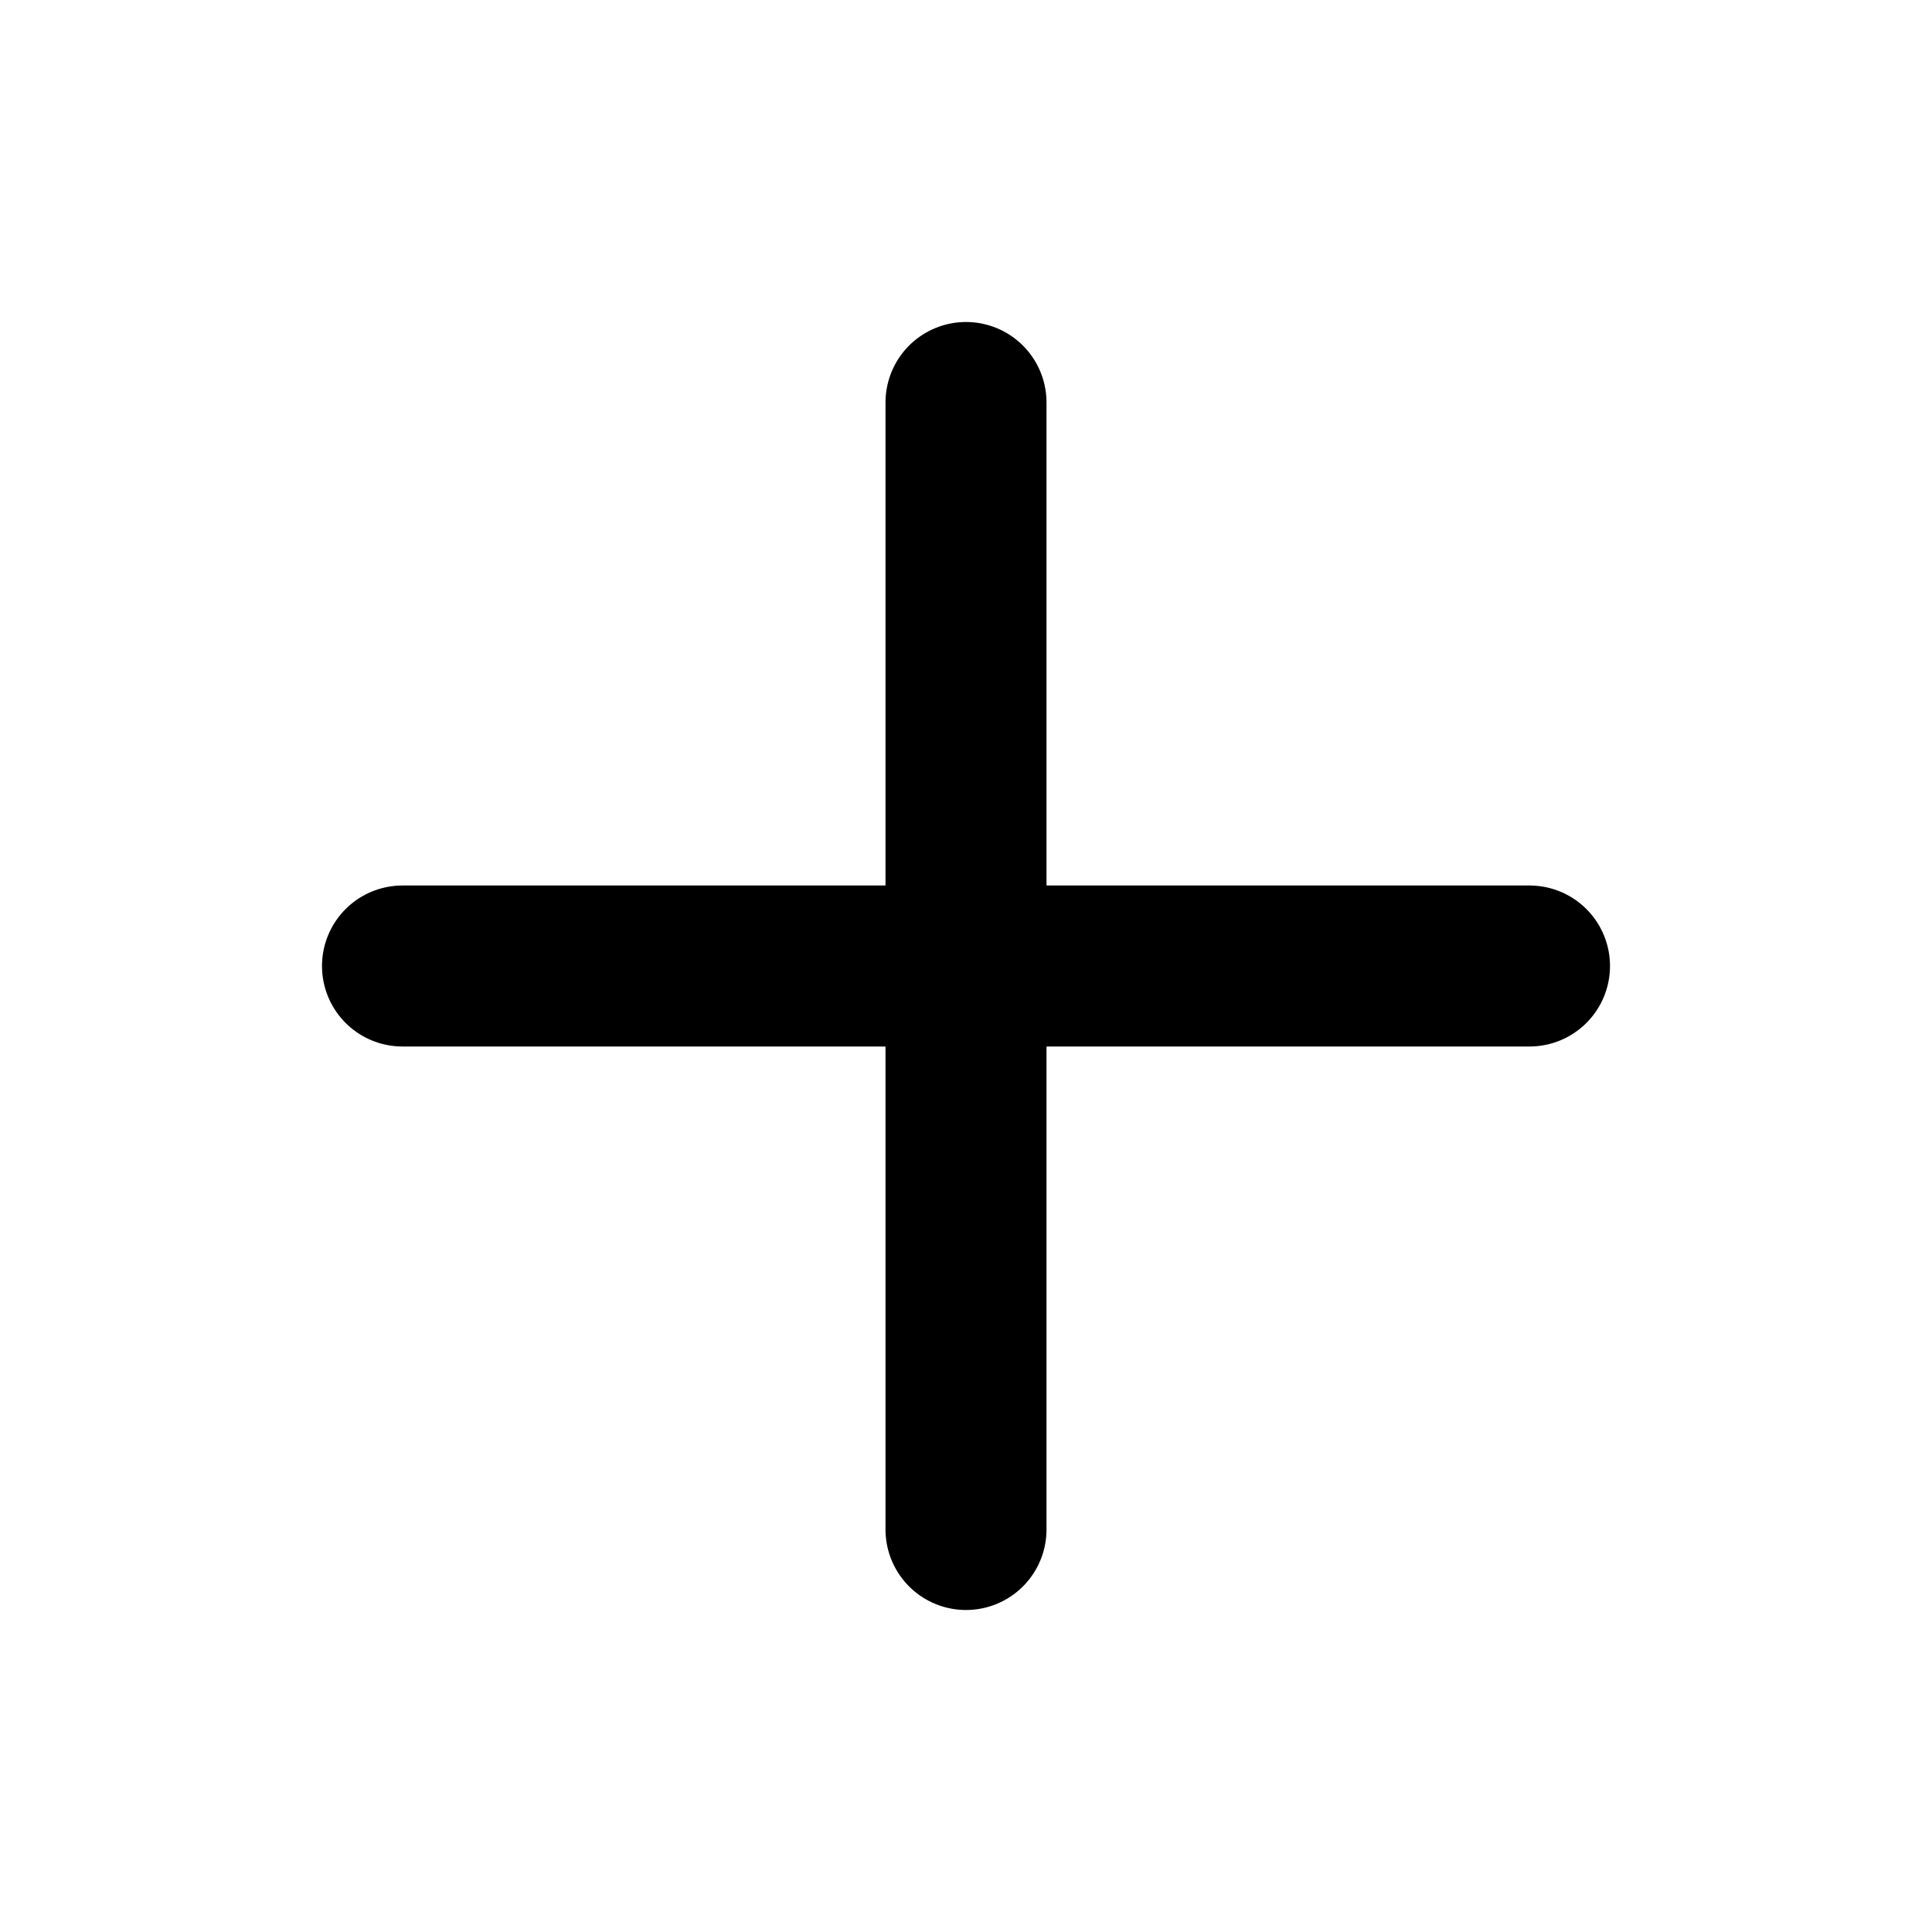
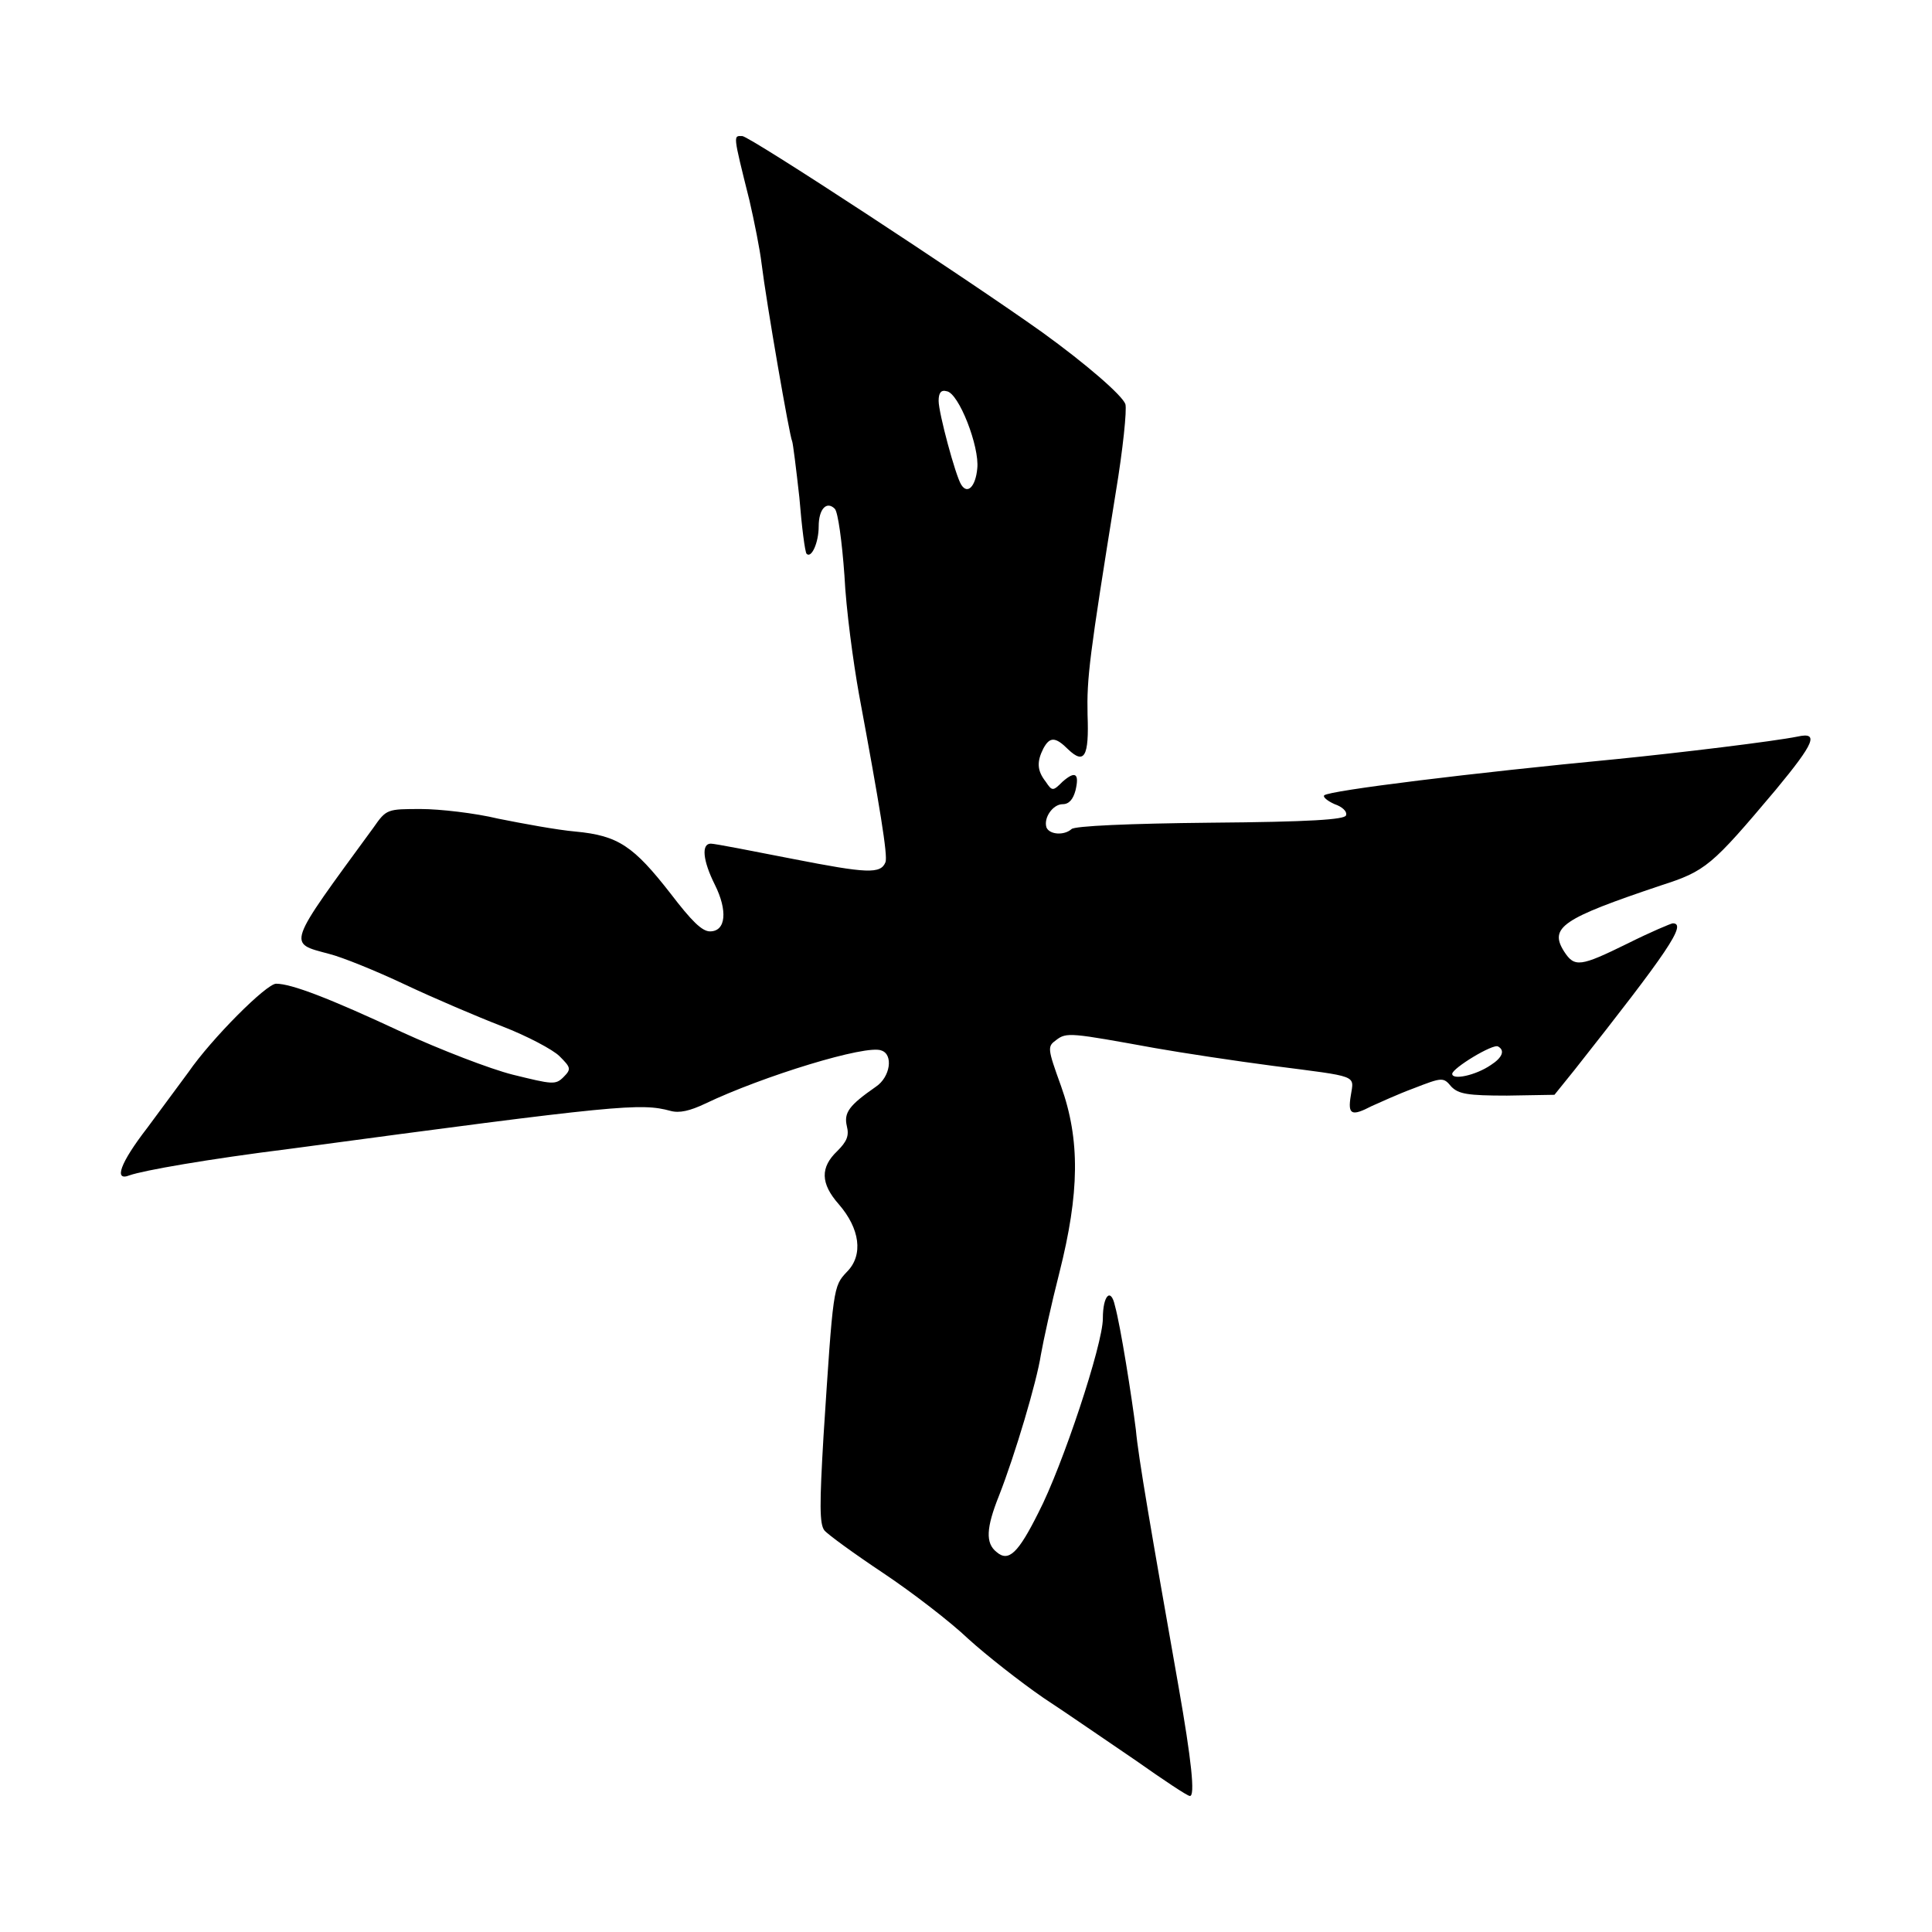
- <svg xmlns="http://www.w3.org/2000/svg" class="lucide lucide-plus" width="24" height="24" viewBox="0 0 24 24" fill="none" stroke="currentColor" stroke-width="2" stroke-linecap="round" stroke-linejoin="round">
-   <path d="M5 12h14" />
-   <path d="M12 5v14" />
+ <svg xmlns="http://www.w3.org/2000/svg" class="cs-plus" width="24" height="24" viewBox="0 0 24 24" fill="currentColor" fill-rule="evenodd">
+   <path d="M14.11 21.87C13.77 21.64 13.25 21.28 12.96 21.09C12.67 20.89 12.25 20.56 12.03 20.36C11.81 20.15 11.33 19.78 10.97 19.54C10.61 19.3 10.28 19.06 10.24 19.01C10.18 18.93 10.18 18.69 10.23 17.84C10.35 15.99 10.35 15.98 10.52 15.8C10.73 15.59 10.68 15.26 10.42 14.96C10.19 14.7 10.19 14.5 10.4 14.3C10.52 14.18 10.55 14.11 10.52 13.99C10.48 13.82 10.55 13.73 10.88 13.5C11.06 13.38 11.1 13.1 10.95 13.05C10.77 12.97 9.47 13.37 8.76 13.71C8.57 13.8 8.44 13.83 8.33 13.8C7.96 13.7 7.7 13.72 3.61 14.27C2.57 14.4 1.78 14.54 1.61 14.6C1.41 14.68 1.49 14.45 1.83 14.01C2 13.78 2.23 13.47 2.34 13.32C2.63 12.9 3.31 12.22 3.43 12.22C3.62 12.22 4.09 12.4 4.99 12.82C5.47 13.04 6.09 13.28 6.37 13.35C6.86 13.47 6.9 13.48 7 13.38C7.1 13.28 7.09 13.26 6.95 13.12C6.87 13.04 6.55 12.87 6.24 12.75C5.93 12.63 5.39 12.4 5.03 12.23C4.67 12.06 4.25 11.89 4.09 11.85C3.57 11.71 3.55 11.77 4.64 10.28C4.8 10.05 4.81 10.05 5.23 10.05C5.46 10.05 5.9 10.1 6.19 10.17C6.49 10.23 6.92 10.31 7.15 10.33C7.68 10.38 7.87 10.51 8.33 11.1C8.59 11.44 8.72 11.57 8.82 11.57C9.02 11.57 9.04 11.31 8.88 10.99C8.73 10.69 8.71 10.48 8.83 10.48C8.88 10.48 9.34 10.57 9.85 10.67C10.77 10.85 10.94 10.86 11 10.71C11.03 10.63 10.93 10.02 10.67 8.62C10.6 8.23 10.51 7.57 10.49 7.15C10.46 6.73 10.41 6.36 10.37 6.32C10.27 6.22 10.17 6.32 10.17 6.54C10.17 6.74 10.08 6.94 10.02 6.88C10 6.86 9.96 6.55 9.93 6.18C9.89 5.82 9.85 5.5 9.84 5.48C9.81 5.43 9.52 3.76 9.46 3.27C9.44 3.1 9.37 2.75 9.31 2.49C9.1 1.65 9.11 1.69 9.22 1.69C9.31 1.69 12.01 3.46 12.95 4.13C13.49 4.52 13.94 4.91 13.98 5.02C14 5.09 13.95 5.58 13.86 6.12C13.53 8.17 13.5 8.42 13.51 8.88C13.53 9.4 13.47 9.5 13.27 9.31C13.11 9.15 13.04 9.15 12.96 9.3C12.88 9.46 12.88 9.57 12.99 9.71C13.07 9.83 13.08 9.83 13.2 9.71C13.36 9.57 13.41 9.61 13.36 9.82C13.33 9.93 13.28 9.99 13.2 9.99C13.08 9.99 12.96 10.16 13 10.28C13.04 10.37 13.22 10.38 13.31 10.3C13.34 10.26 14.04 10.23 15.03 10.22C16.29 10.21 16.7 10.18 16.72 10.13C16.74 10.08 16.67 10.02 16.58 9.99C16.49 9.95 16.43 9.9 16.45 9.88C16.51 9.82 18.3 9.6 20.08 9.43C20.88 9.35 22.03 9.21 22.33 9.15C22.6 9.09 22.54 9.23 22.06 9.81C21.26 10.76 21.19 10.82 20.63 11C19.41 11.41 19.24 11.52 19.43 11.82C19.56 12.02 19.63 12.01 20.22 11.72C20.5 11.58 20.76 11.47 20.78 11.47C20.96 11.47 20.72 11.82 19.56 13.29L19.31 13.6L18.72 13.61C18.23 13.61 18.12 13.59 18.03 13.5C17.93 13.38 17.92 13.38 17.56 13.52C17.37 13.59 17.13 13.7 17.04 13.74C16.79 13.87 16.74 13.85 16.78 13.61C16.82 13.35 16.89 13.38 15.81 13.24C15.35 13.18 14.69 13.08 14.35 13.02C13.3 12.83 13.25 12.82 13.12 12.92C13.01 13 13.01 13.02 13.18 13.49C13.42 14.16 13.41 14.82 13.16 15.81C13.06 16.2 12.96 16.66 12.93 16.83C12.88 17.16 12.61 18.07 12.41 18.58C12.25 18.98 12.24 19.17 12.38 19.28C12.53 19.41 12.65 19.29 12.9 18.79C13.2 18.21 13.7 16.7 13.7 16.38C13.7 16.09 13.8 15.99 13.85 16.22C13.92 16.47 14.06 17.36 14.11 17.76C14.14 18.1 14.3 19.02 14.64 20.95C14.8 21.86 14.85 22.32 14.78 22.31C14.75 22.31 14.45 22.11 14.11 21.87ZM18.52 13.23C18.66 13.14 18.7 13.05 18.61 13C18.55 12.96 18.04 13.27 18.04 13.34C18.04 13.42 18.33 13.36 18.52 13.23ZM12.14 5.82C12.17 5.55 11.91 4.88 11.76 4.86C11.69 4.84 11.66 4.88 11.66 4.98C11.66 5.13 11.87 5.91 11.94 6.02C12.02 6.15 12.12 6.04 12.14 5.82Z" />
</svg>
